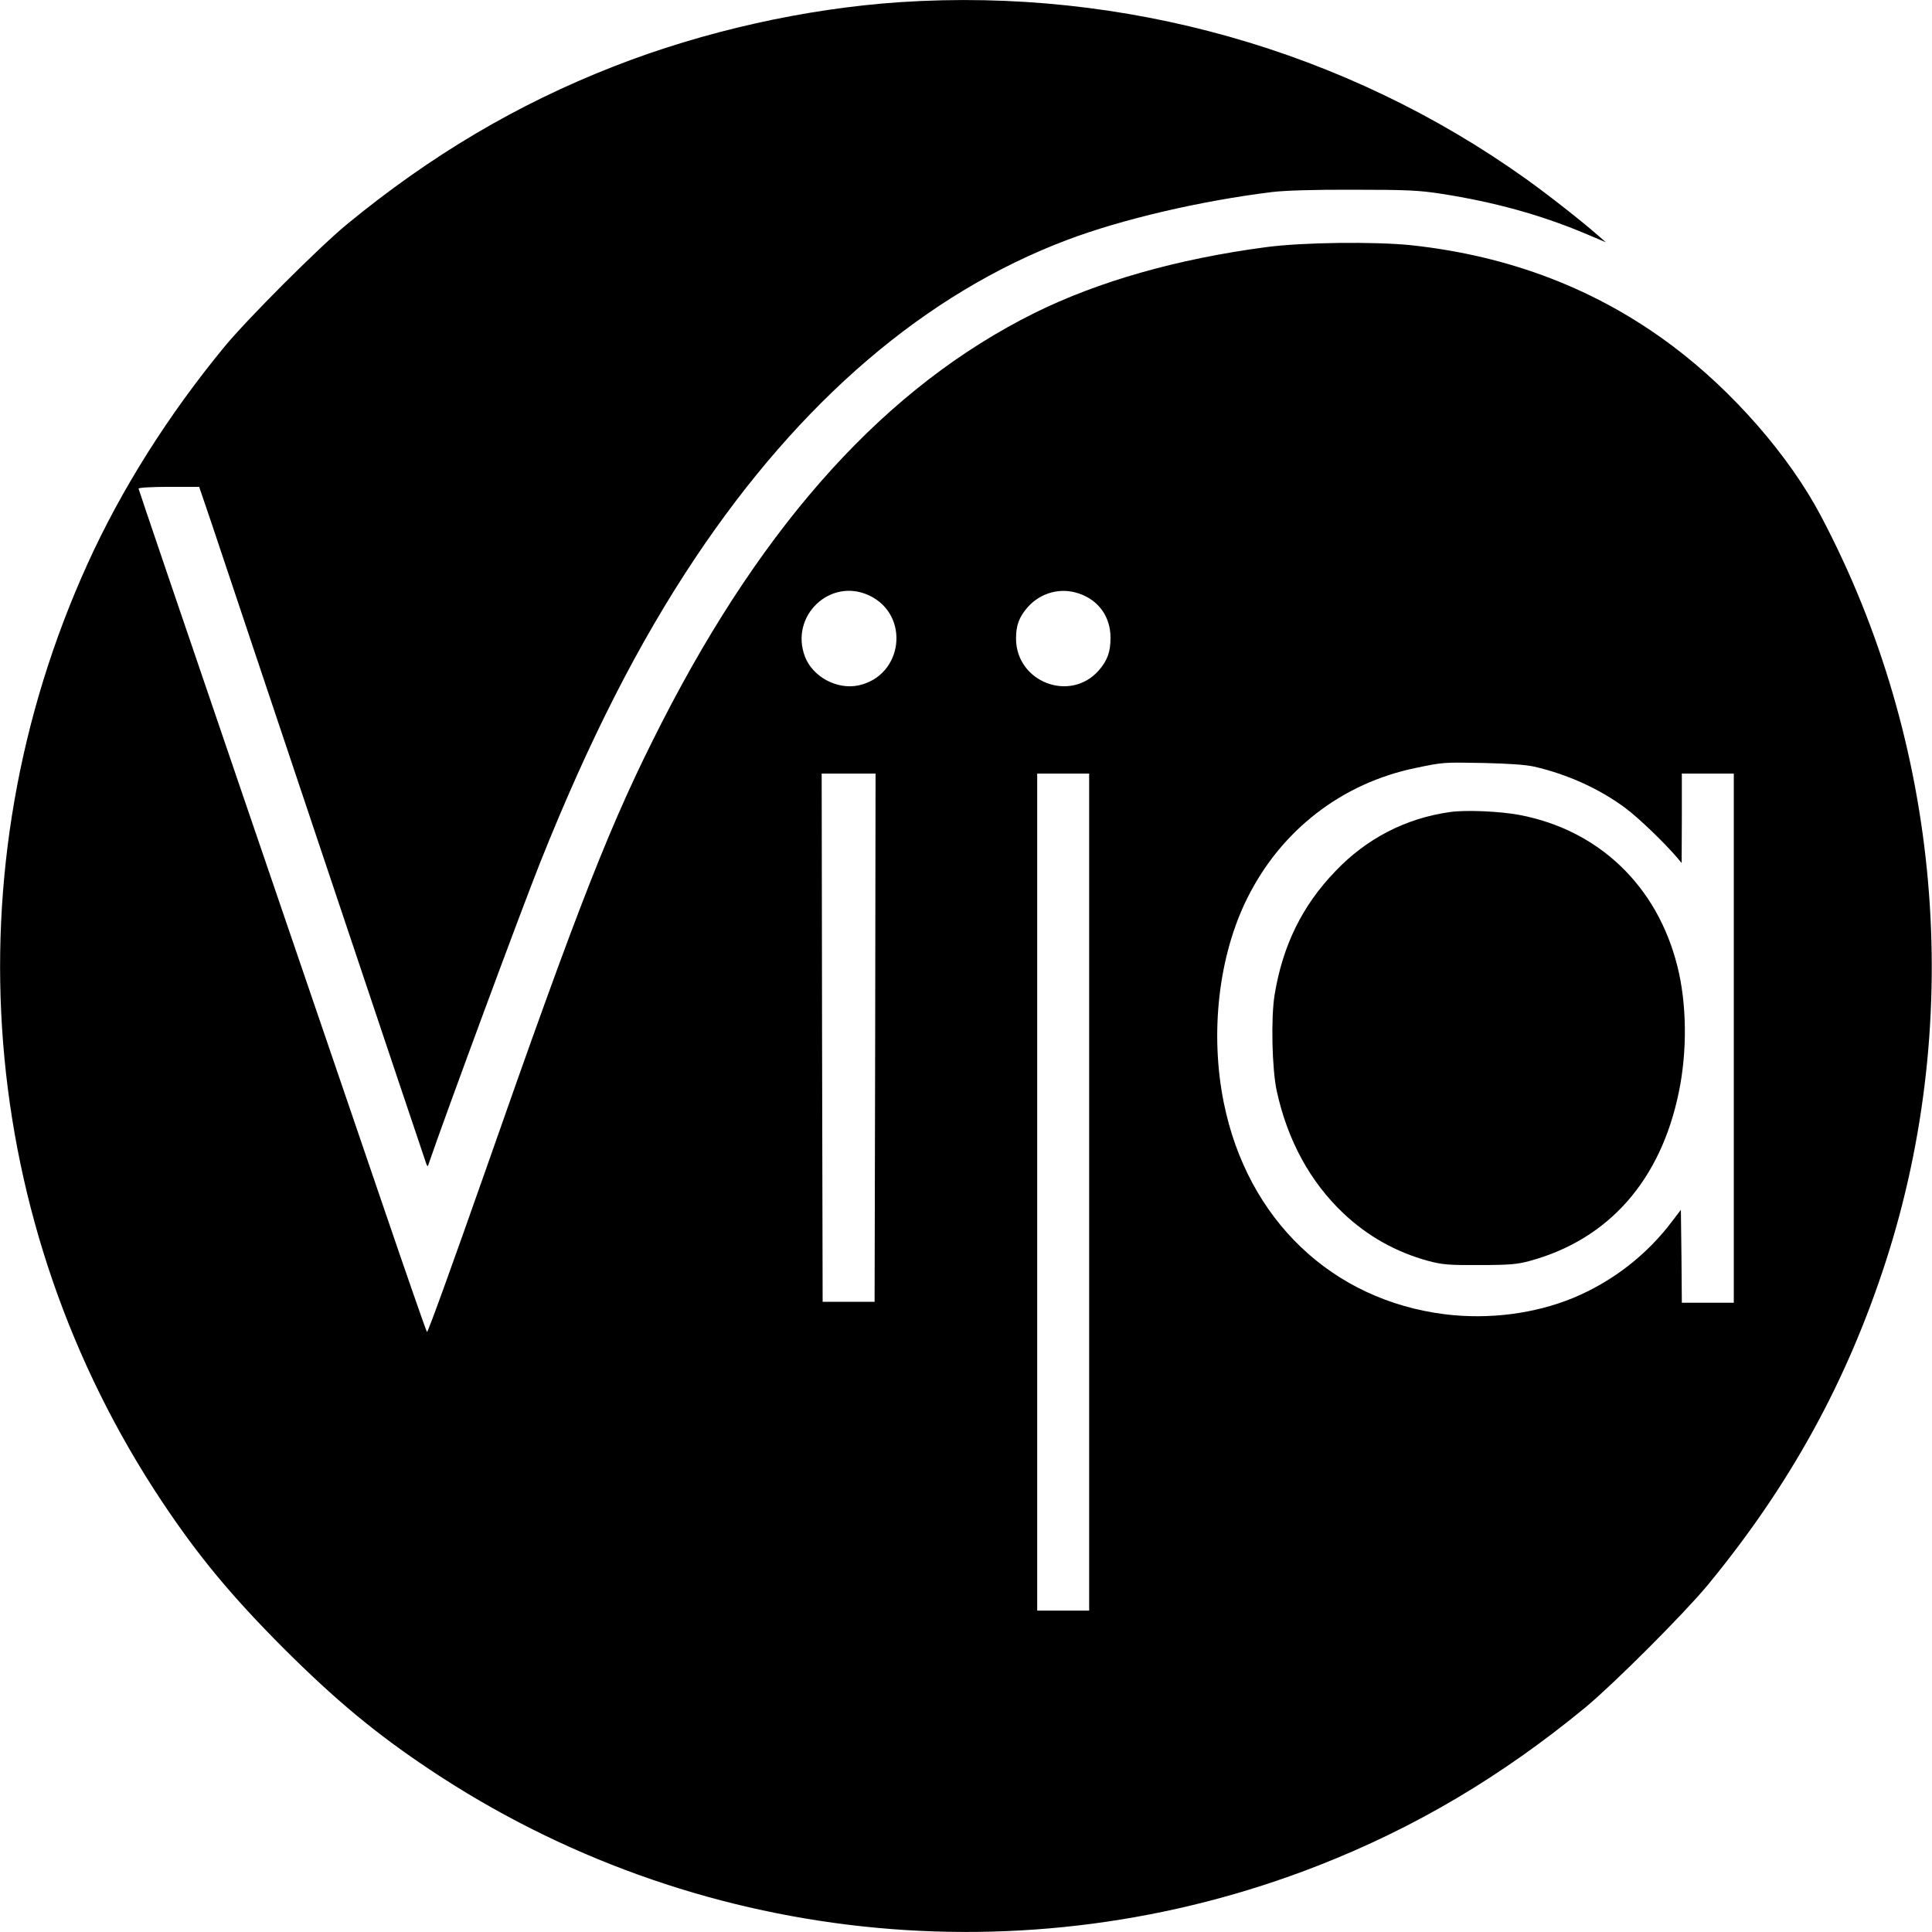
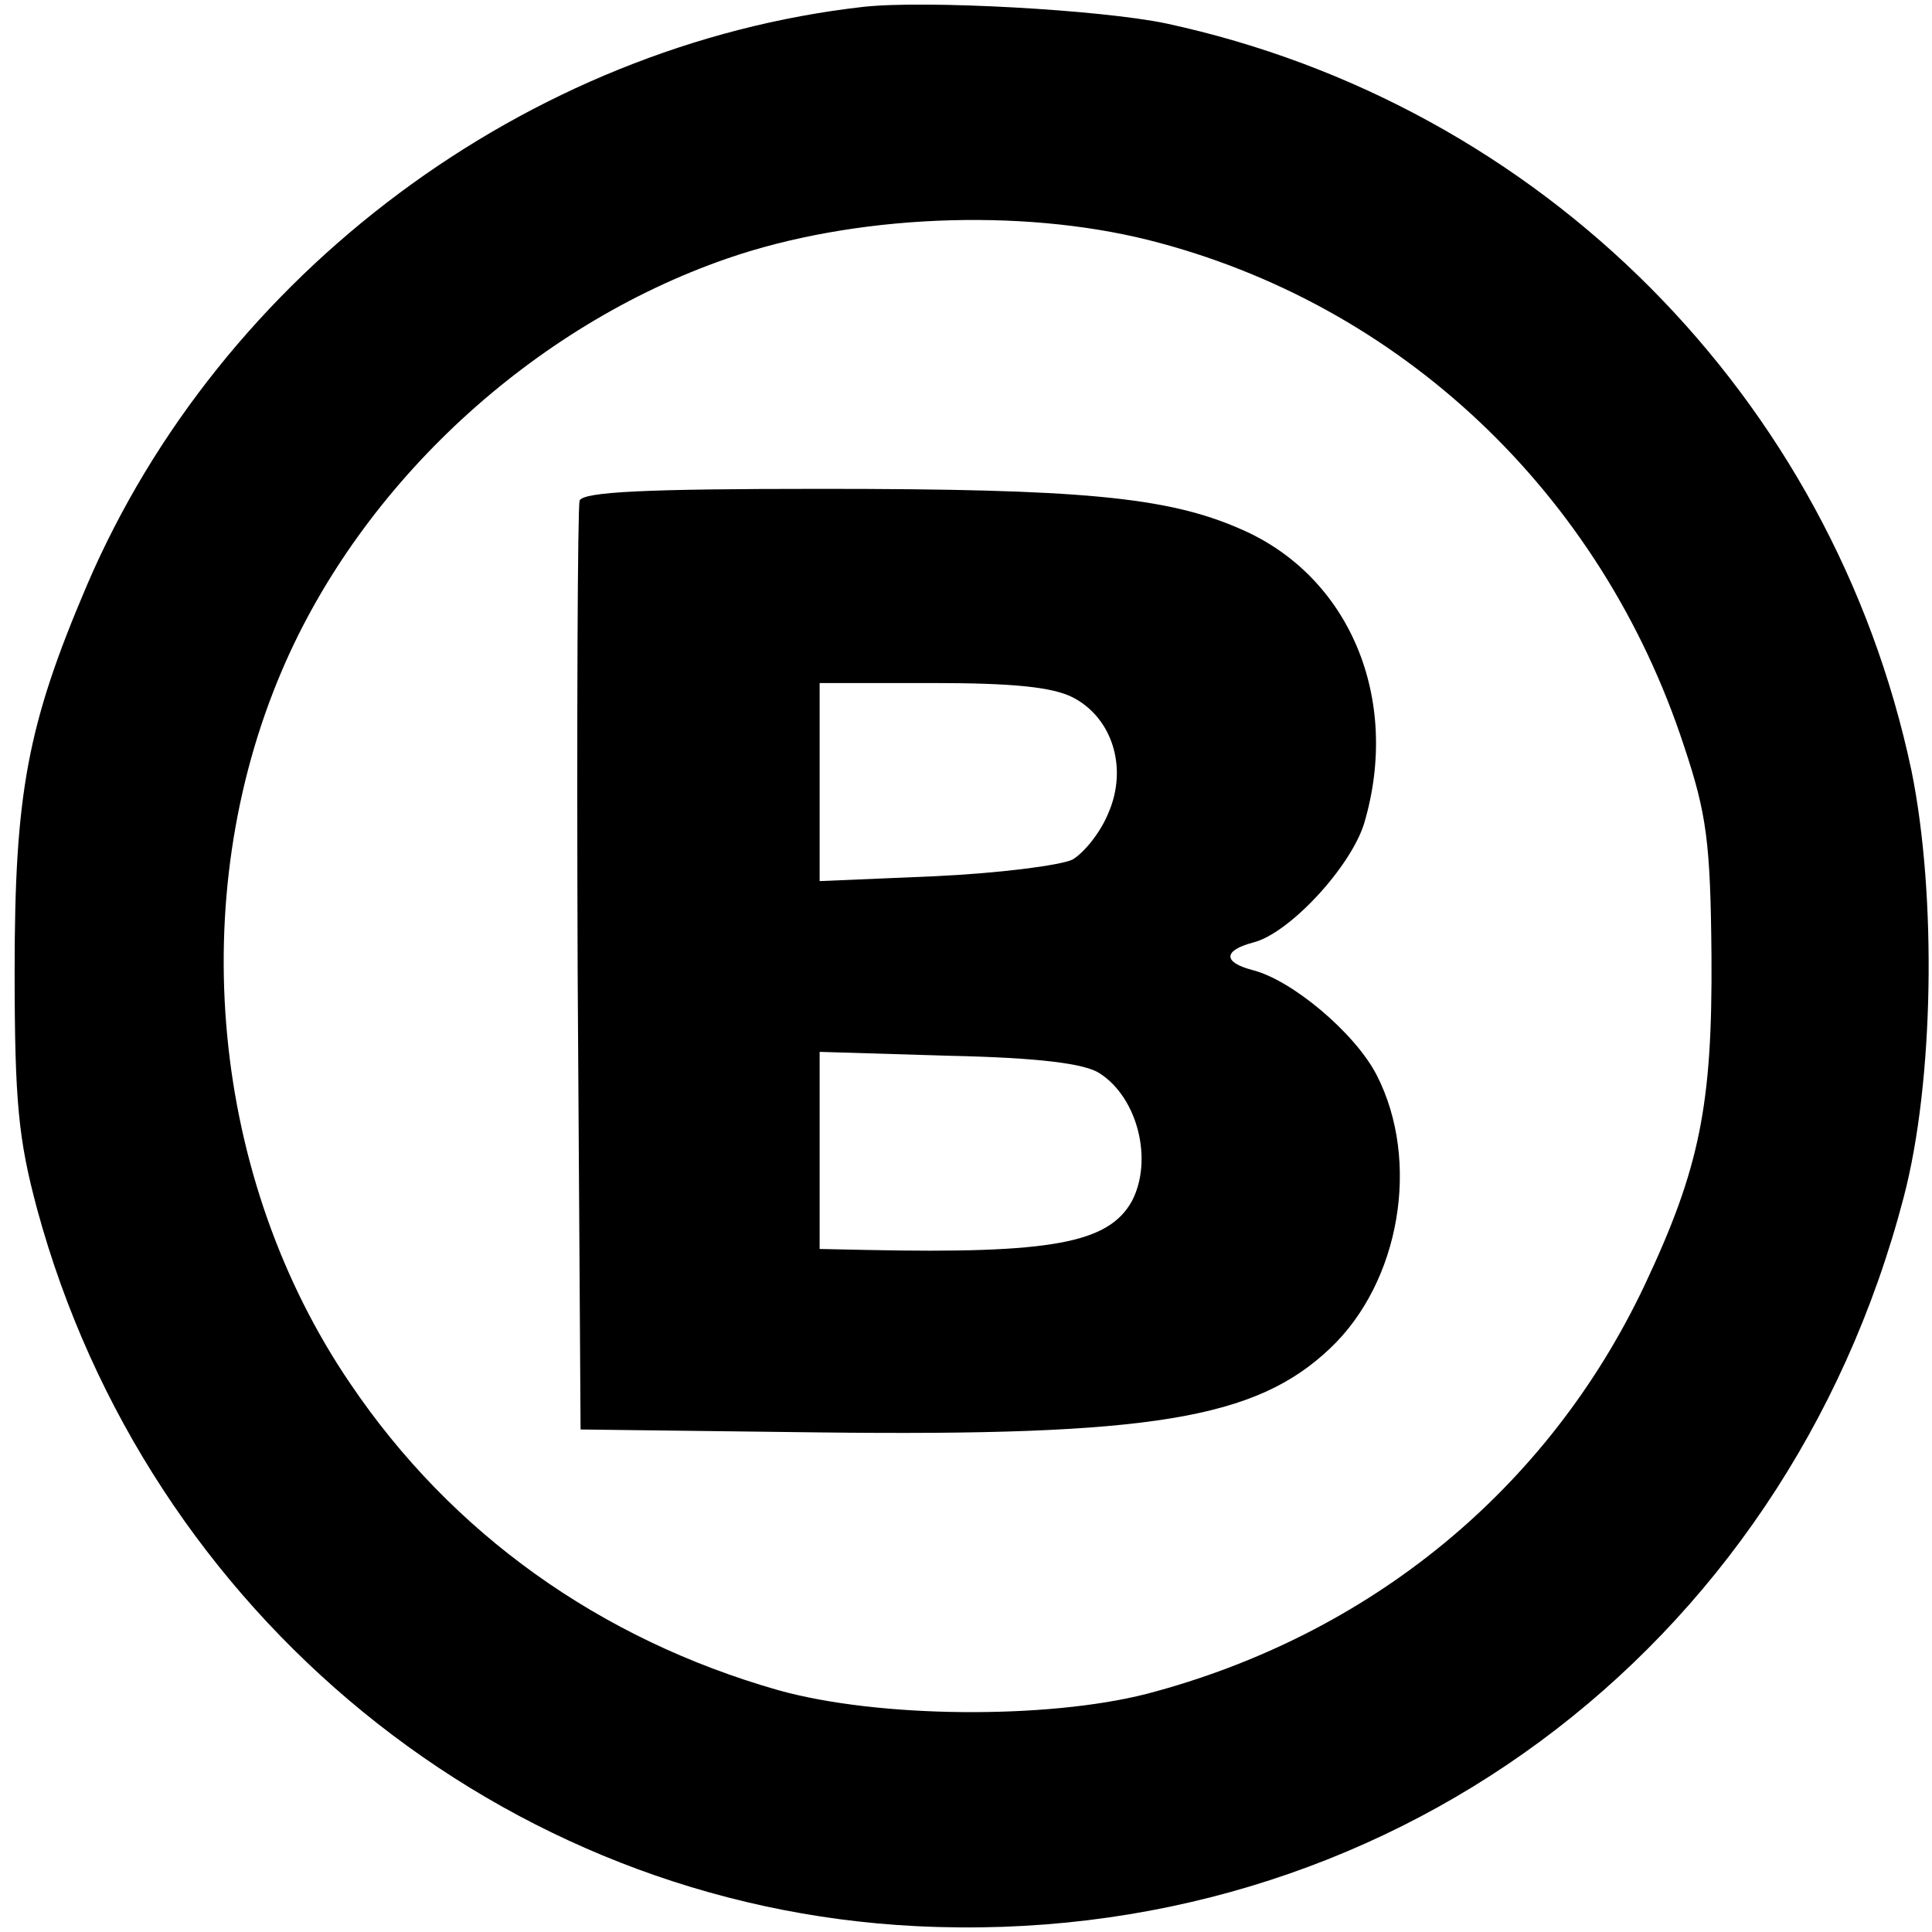
- <svg xmlns="http://www.w3.org/2000/svg" version="1.0" width="1004pt" height="1004pt" viewBox="0 0 1004 1004" preserveAspectRatio="xMidYMid meet">
-   <g transform="translate(0,1004) scale(0.1,-0.1)" fill="#000000" stroke="none">
-     <path d="M4680 10029 c-494 -33 -1022 -151 -1490 -334 -504 -197 -954 -464 -1390 -823 -148 -123 -509 -484 -632 -632 -294 -357 -537 -742 -713 -1130 -723 -1592 -576 -3428 388 -4875 190 -285 362 -491 631 -761 270 -269 476 -441 761 -631 1363 -909 3089 -1095 4615 -498 504 197 954 464 1390 823 148 123 509 484 632 632 428 519 725 1058 928 1685 411 1272 287 2695 -338 3875 -164 311 -457 647 -769 881 -392 295 -846 470 -1363 525 -188 19 -558 15 -748 -10 -463 -61 -874 -178 -1207 -343 -764 -380 -1398 -1076 -1936 -2128 -265 -519 -423 -920 -921 -2342 -161 -458 -295 -830 -299 -825 -4 4 -106 297 -227 652 -121 355 -457 1338 -746 2184 -289 846 -526 1543 -526 1547 0 5 71 9 158 9 l157 0 62 -182 c33 -101 298 -889 587 -1753 289 -863 529 -1577 532 -1585 6 -13 7 -13 11 0 85 249 488 1338 583 1575 252 630 506 1130 802 1574 547 819 1198 1376 1933 1654 286 108 693 203 1065 249 67 8 220 13 425 12 275 0 339 -3 455 -21 276 -43 513 -109 739 -203 l116 -49 -40 35 c-78 69 -257 210 -376 295 -937 669 -2089 994 -3249 918z m-164 -3083 c216 -101 178 -419 -56 -468 -111 -23 -237 45 -277 150 -80 211 131 412 333 318z m1093 9 c101 -35 162 -121 162 -229 0 -74 -16 -118 -61 -170 -149 -169 -430 -60 -430 166 0 69 16 111 60 162 68 77 173 105 269 71z m2364 -899 c174 -40 343 -117 476 -217 68 -51 196 -174 265 -254 l25 -30 1 233 0 232 135 0 135 0 0 -1375 0 -1375 -135 0 -135 0 -2 242 -3 241 -45 -59 c-131 -175 -312 -315 -515 -399 -199 -82 -437 -113 -665 -85 -588 73 -1027 492 -1150 1098 -74 364 -27 768 123 1067 176 352 491 595 873 674 144 30 141 30 354 26 130 -3 218 -9 263 -19z m-3425 -1408 l-3 -1373 -135 0 -135 0 -3 1373 -2 1372 140 0 140 0 -2 -1372z m1112 -803 l0 -2175 -135 0 -135 0 0 2175 0 2175 135 0 135 0 0 -2175z" />
-     <path d="M7535 5820 c-229 -32 -433 -137 -595 -307 -172 -178 -274 -386 -316 -641 -20 -120 -14 -388 11 -502 56 -257 174 -472 346 -635 126 -119 272 -201 439 -247 75 -20 106 -23 270 -22 156 0 197 4 262 22 408 112 678 418 772 875 45 215 42 464 -8 659 -105 415 -408 705 -820 783 -100 19 -280 27 -361 15z" />
+ <svg xmlns="http://www.w3.org/2000/svg" version="1.0" width="198pt" height="198pt" viewBox="0 0 198 198" preserveAspectRatio="xMidYMid meet">
+   <g transform="translate(0,198) scale(0.1,-0.1)" fill="#000000" stroke="none">
+     <path d="M885 1973 c-345 -39 -659 -273 -796 -593 -61 -143 -74 -213 -74 -395 0 -135 4 -173 23 -244 113 -416 478 -714 901 -735 478 -24 890 280 1012 747 31 118 34 309 8 437 -81 383 -379 683 -764 766 -67 14 -246 24 -310 17z m292 -239 c258 -65 464 -259 549 -519 23 -69 27 -98 28 -215 1 -152 -12 -217 -68 -336 -99 -210 -282 -360 -511 -420 -102 -26 -275 -25 -378 4 -182 52 -334 160 -438 314 -143 210 -170 497 -70 731 82 192 257 353 456 422 130 45 300 52 432 19z" />
+     <path d="M594 1467 c-2 -7 -3 -223 -2 -482 l3 -470 245 -3 c340 -4 447 14 523 86 72 68 93 192 48 280 -22 43 -87 98 -128 108 -30 8 -29 20 1 28 37 9 100 77 114 122 38 128 -15 254 -127 302 -75 33 -165 41 -430 41 -179 0 -243 -3 -247 -12z m506 -202 c40 -21 56 -72 36 -118 -8 -20 -25 -41 -37 -48 -13 -6 -76 -14 -141 -17 l-118 -5 0 102 0 101 115 0 c83 0 124 -4 145 -15z m27 -385 c39 -25 55 -89 33 -131 -24 -43 -82 -54 -272 -50 l-48 1 0 101 0 101 133 -4 c92 -2 139 -8 154 -18z" />
  </g>
</svg>
